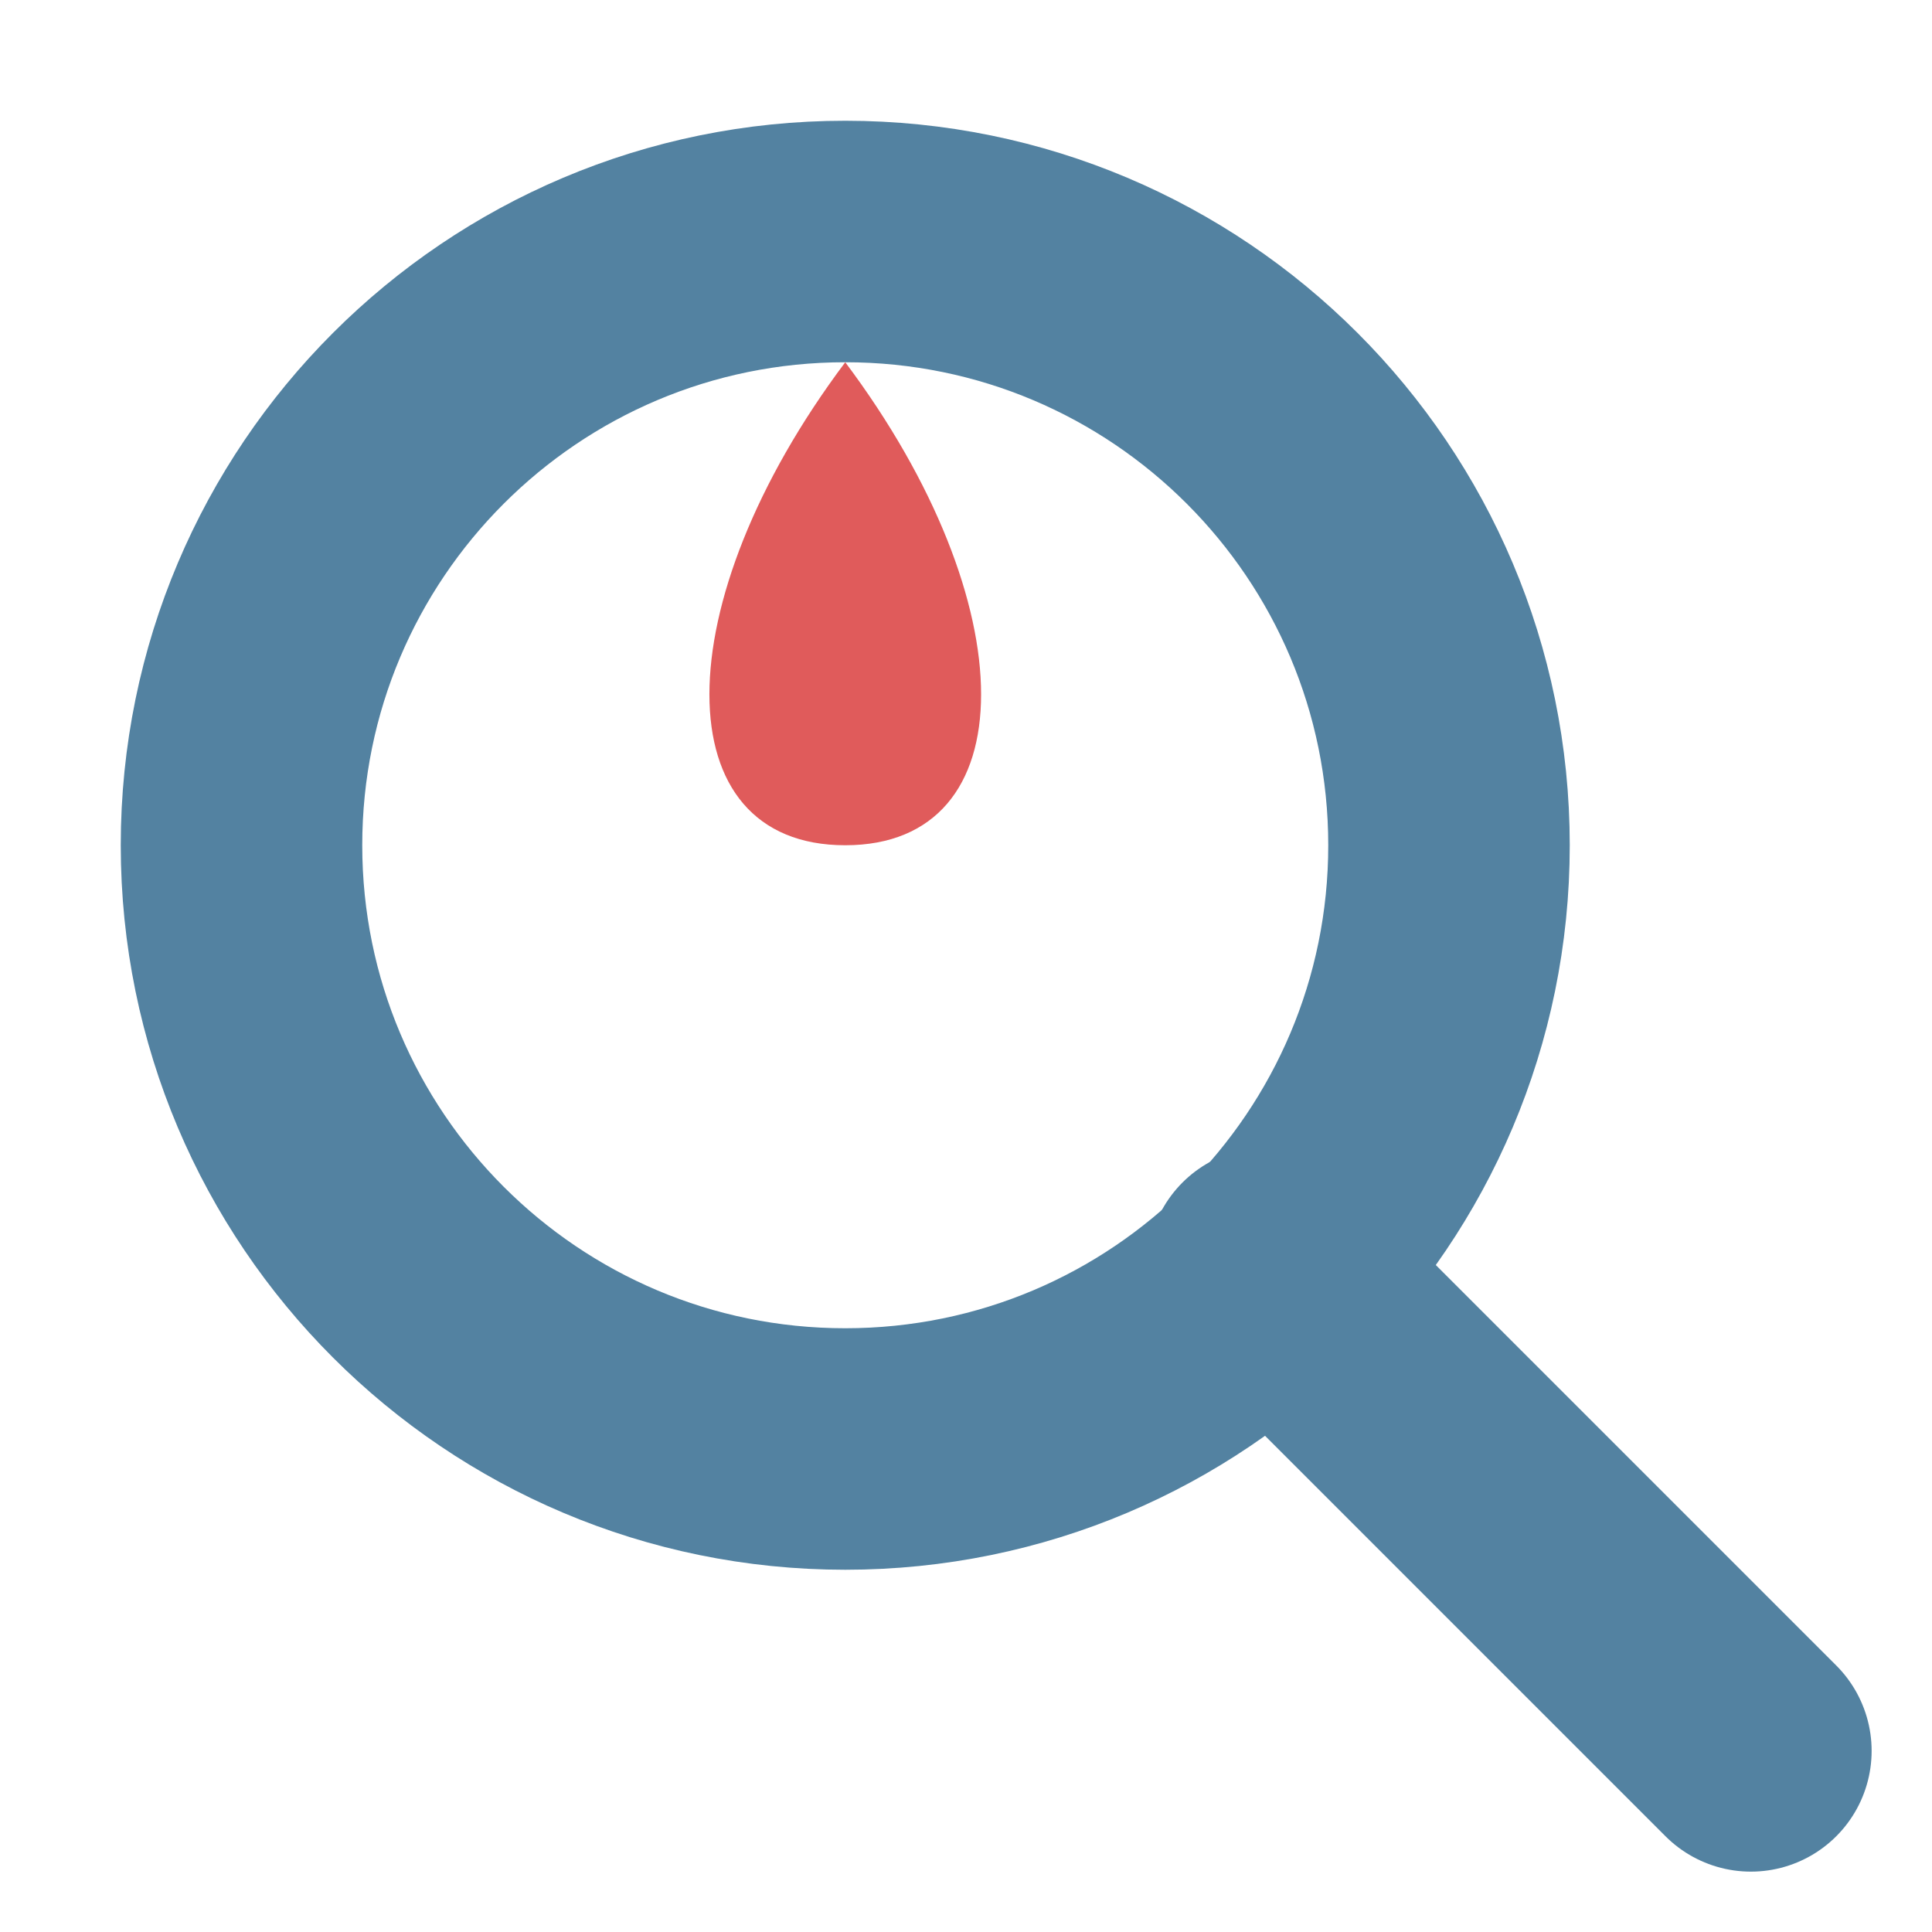
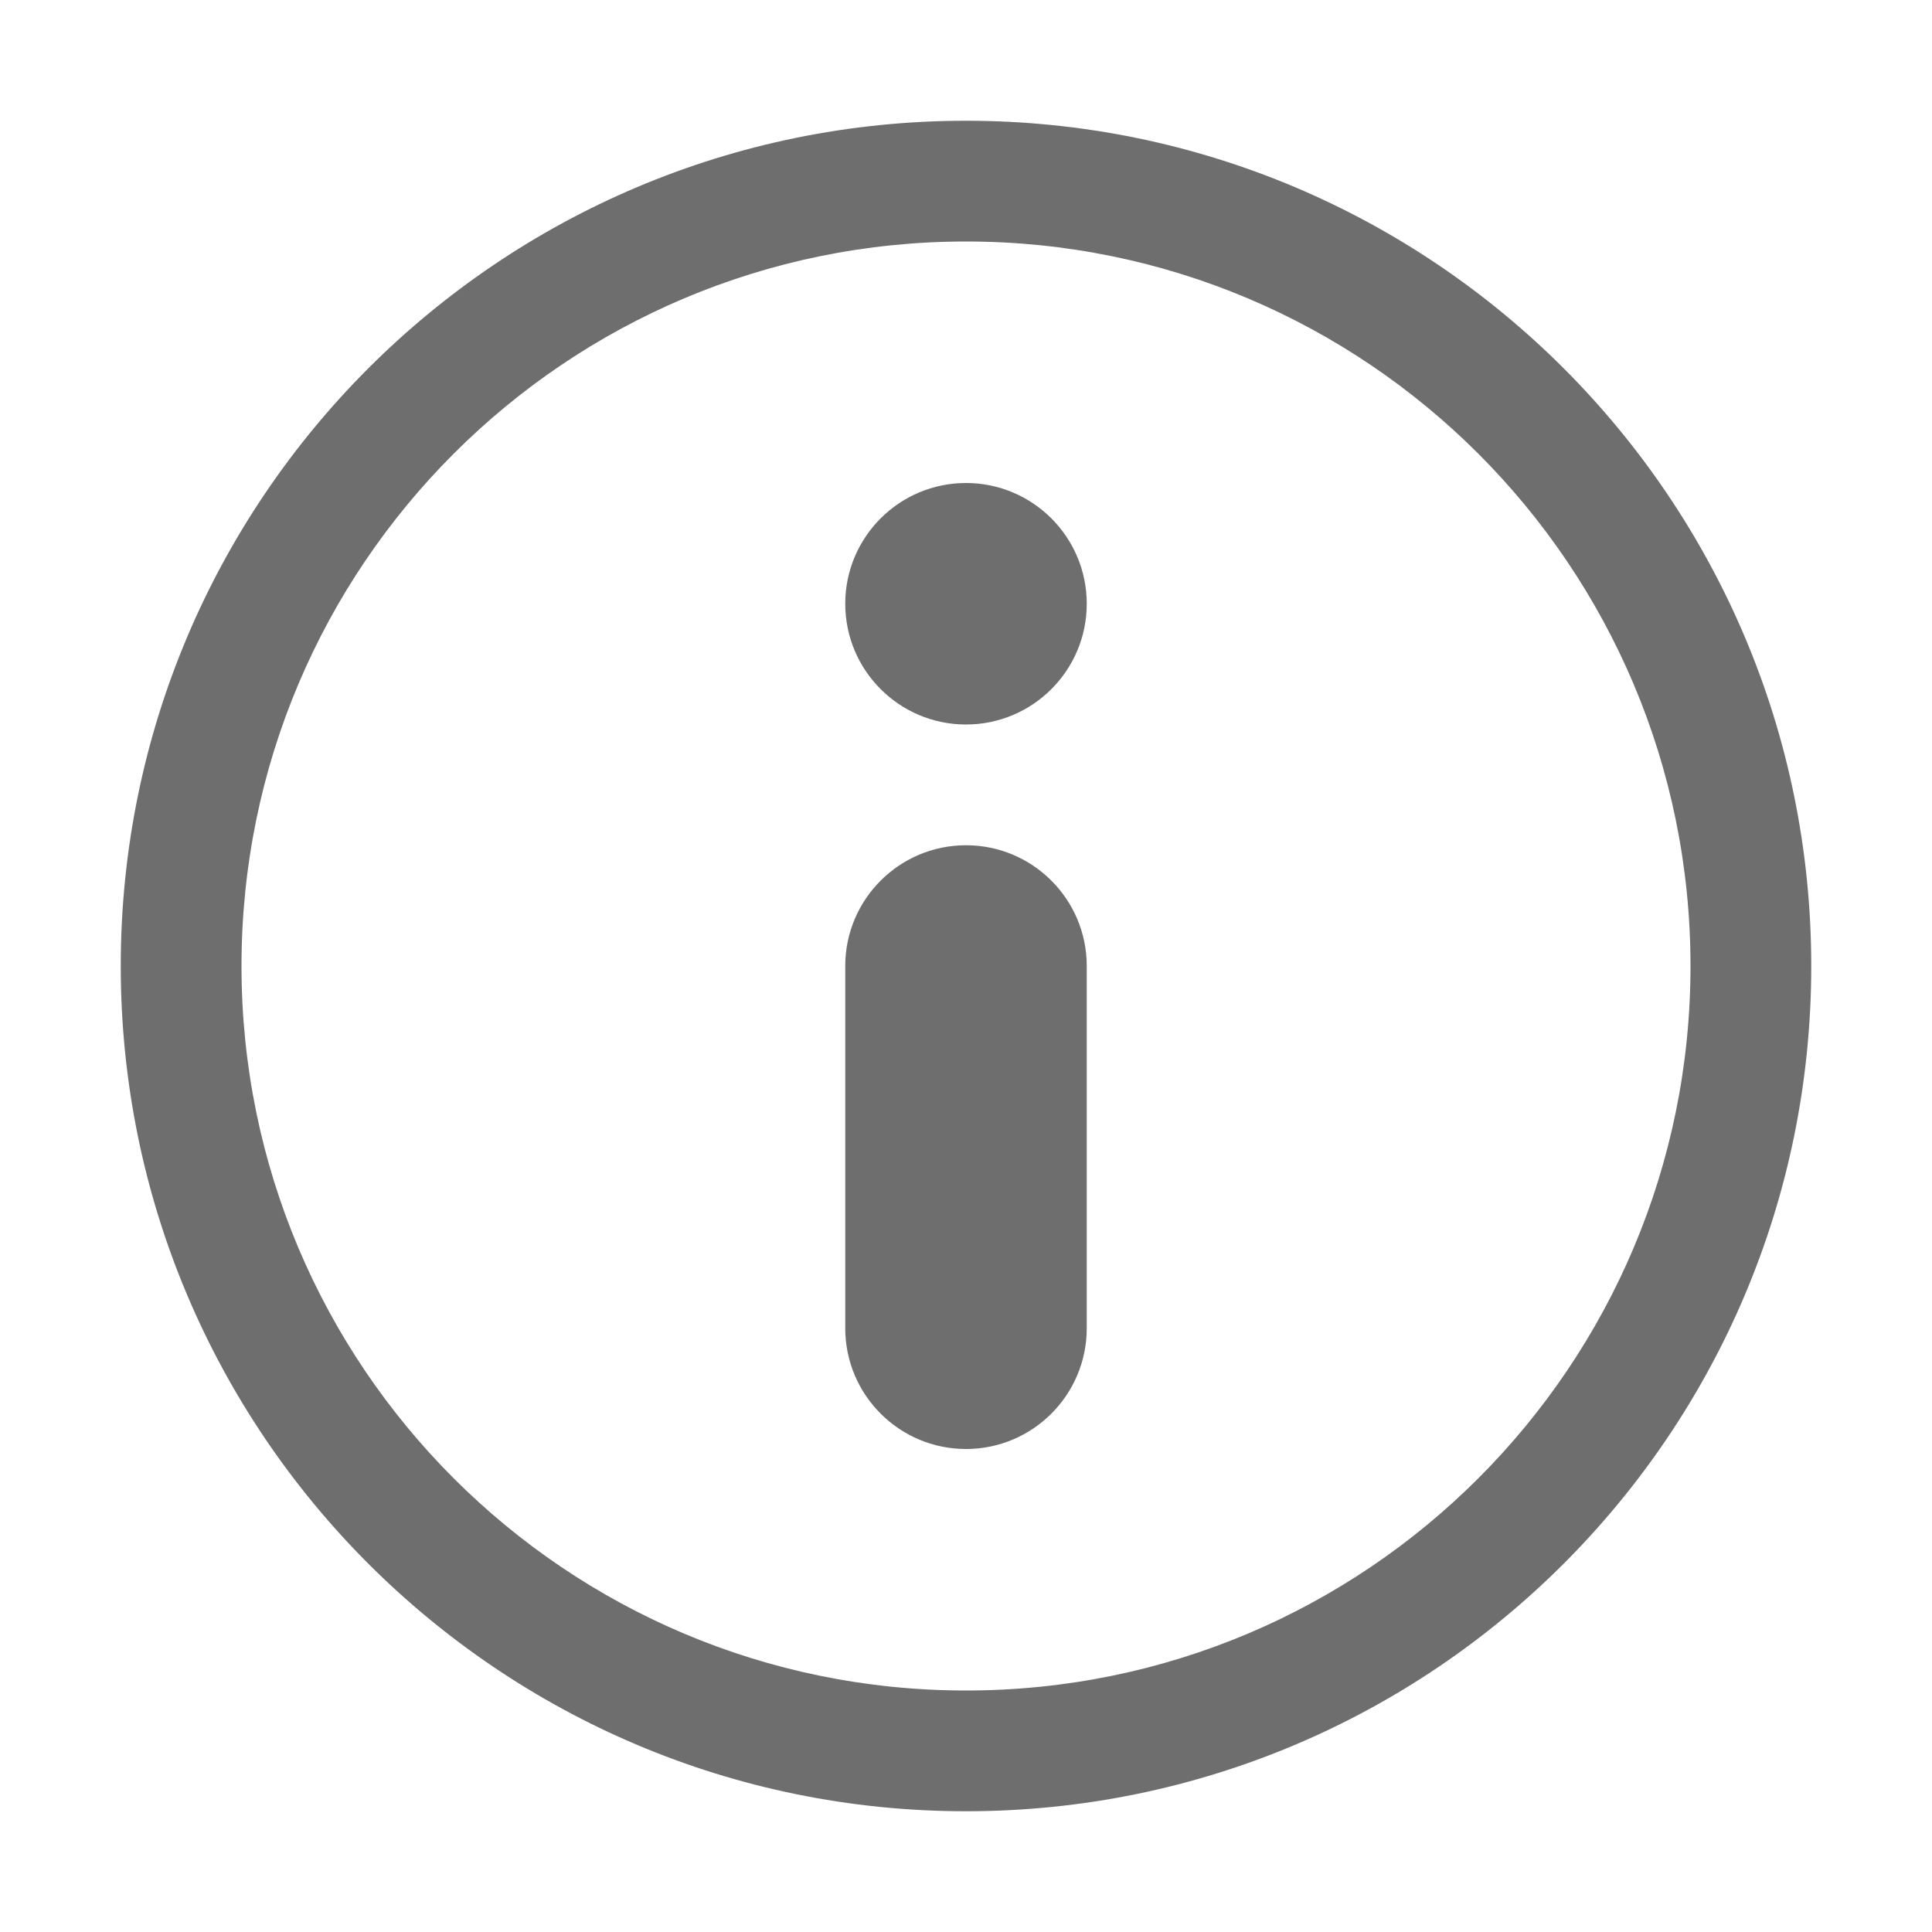
- <svg xmlns="http://www.w3.org/2000/svg" viewBox="0 0 16 16" width="16" height="16">
-   <circle cx="7" cy="7" r="5" fill="none" stroke="#5382A1" stroke-width="2" />
-   <line x1="10.5" y1="10.5" x2="14.5" y2="14.5" stroke="#5382A1" stroke-width="2" stroke-linecap="round" />
-   <path d="M7 3 C5.5 5 5.5 7 7 7 C8.5 7 8.5 5 7 3 Z" fill="#E05B5B" />
+ <svg xmlns="http://www.w3.org/2000/svg" width="13" height="13" viewBox="0 0 16 16">
+   <path fill="#6E6E6E" fill-rule="evenodd" d="M8,1 C11.866,1 15,4.134 15,8 C15,11.866 11.866,15 8,15 C4.134,15 1,11.866 1,8 C1,4.134 4.134,1 8,1 Z M8,2 C4.686,2 2,4.686 2,8 C2,11.314 4.686,14 8,14 C11.314,14 14,11.314 14,8 C14,4.686 11.314,2 8,2 Z M8,4 C8.552,4 9,4.448 9,5 C9,5.552 8.552,6 8,6 C7.448,6 7,5.552 7,5 C7,4.448 7.448,4 8,4 Z M8,7 C8.552,7 9,7.448 9,8 L9,11 C9,11.552 8.552,12 8,12 C7.448,12 7,11.552 7,11 L7,8 C7,7.448 7.448,7 8,7 Z" />
</svg>
